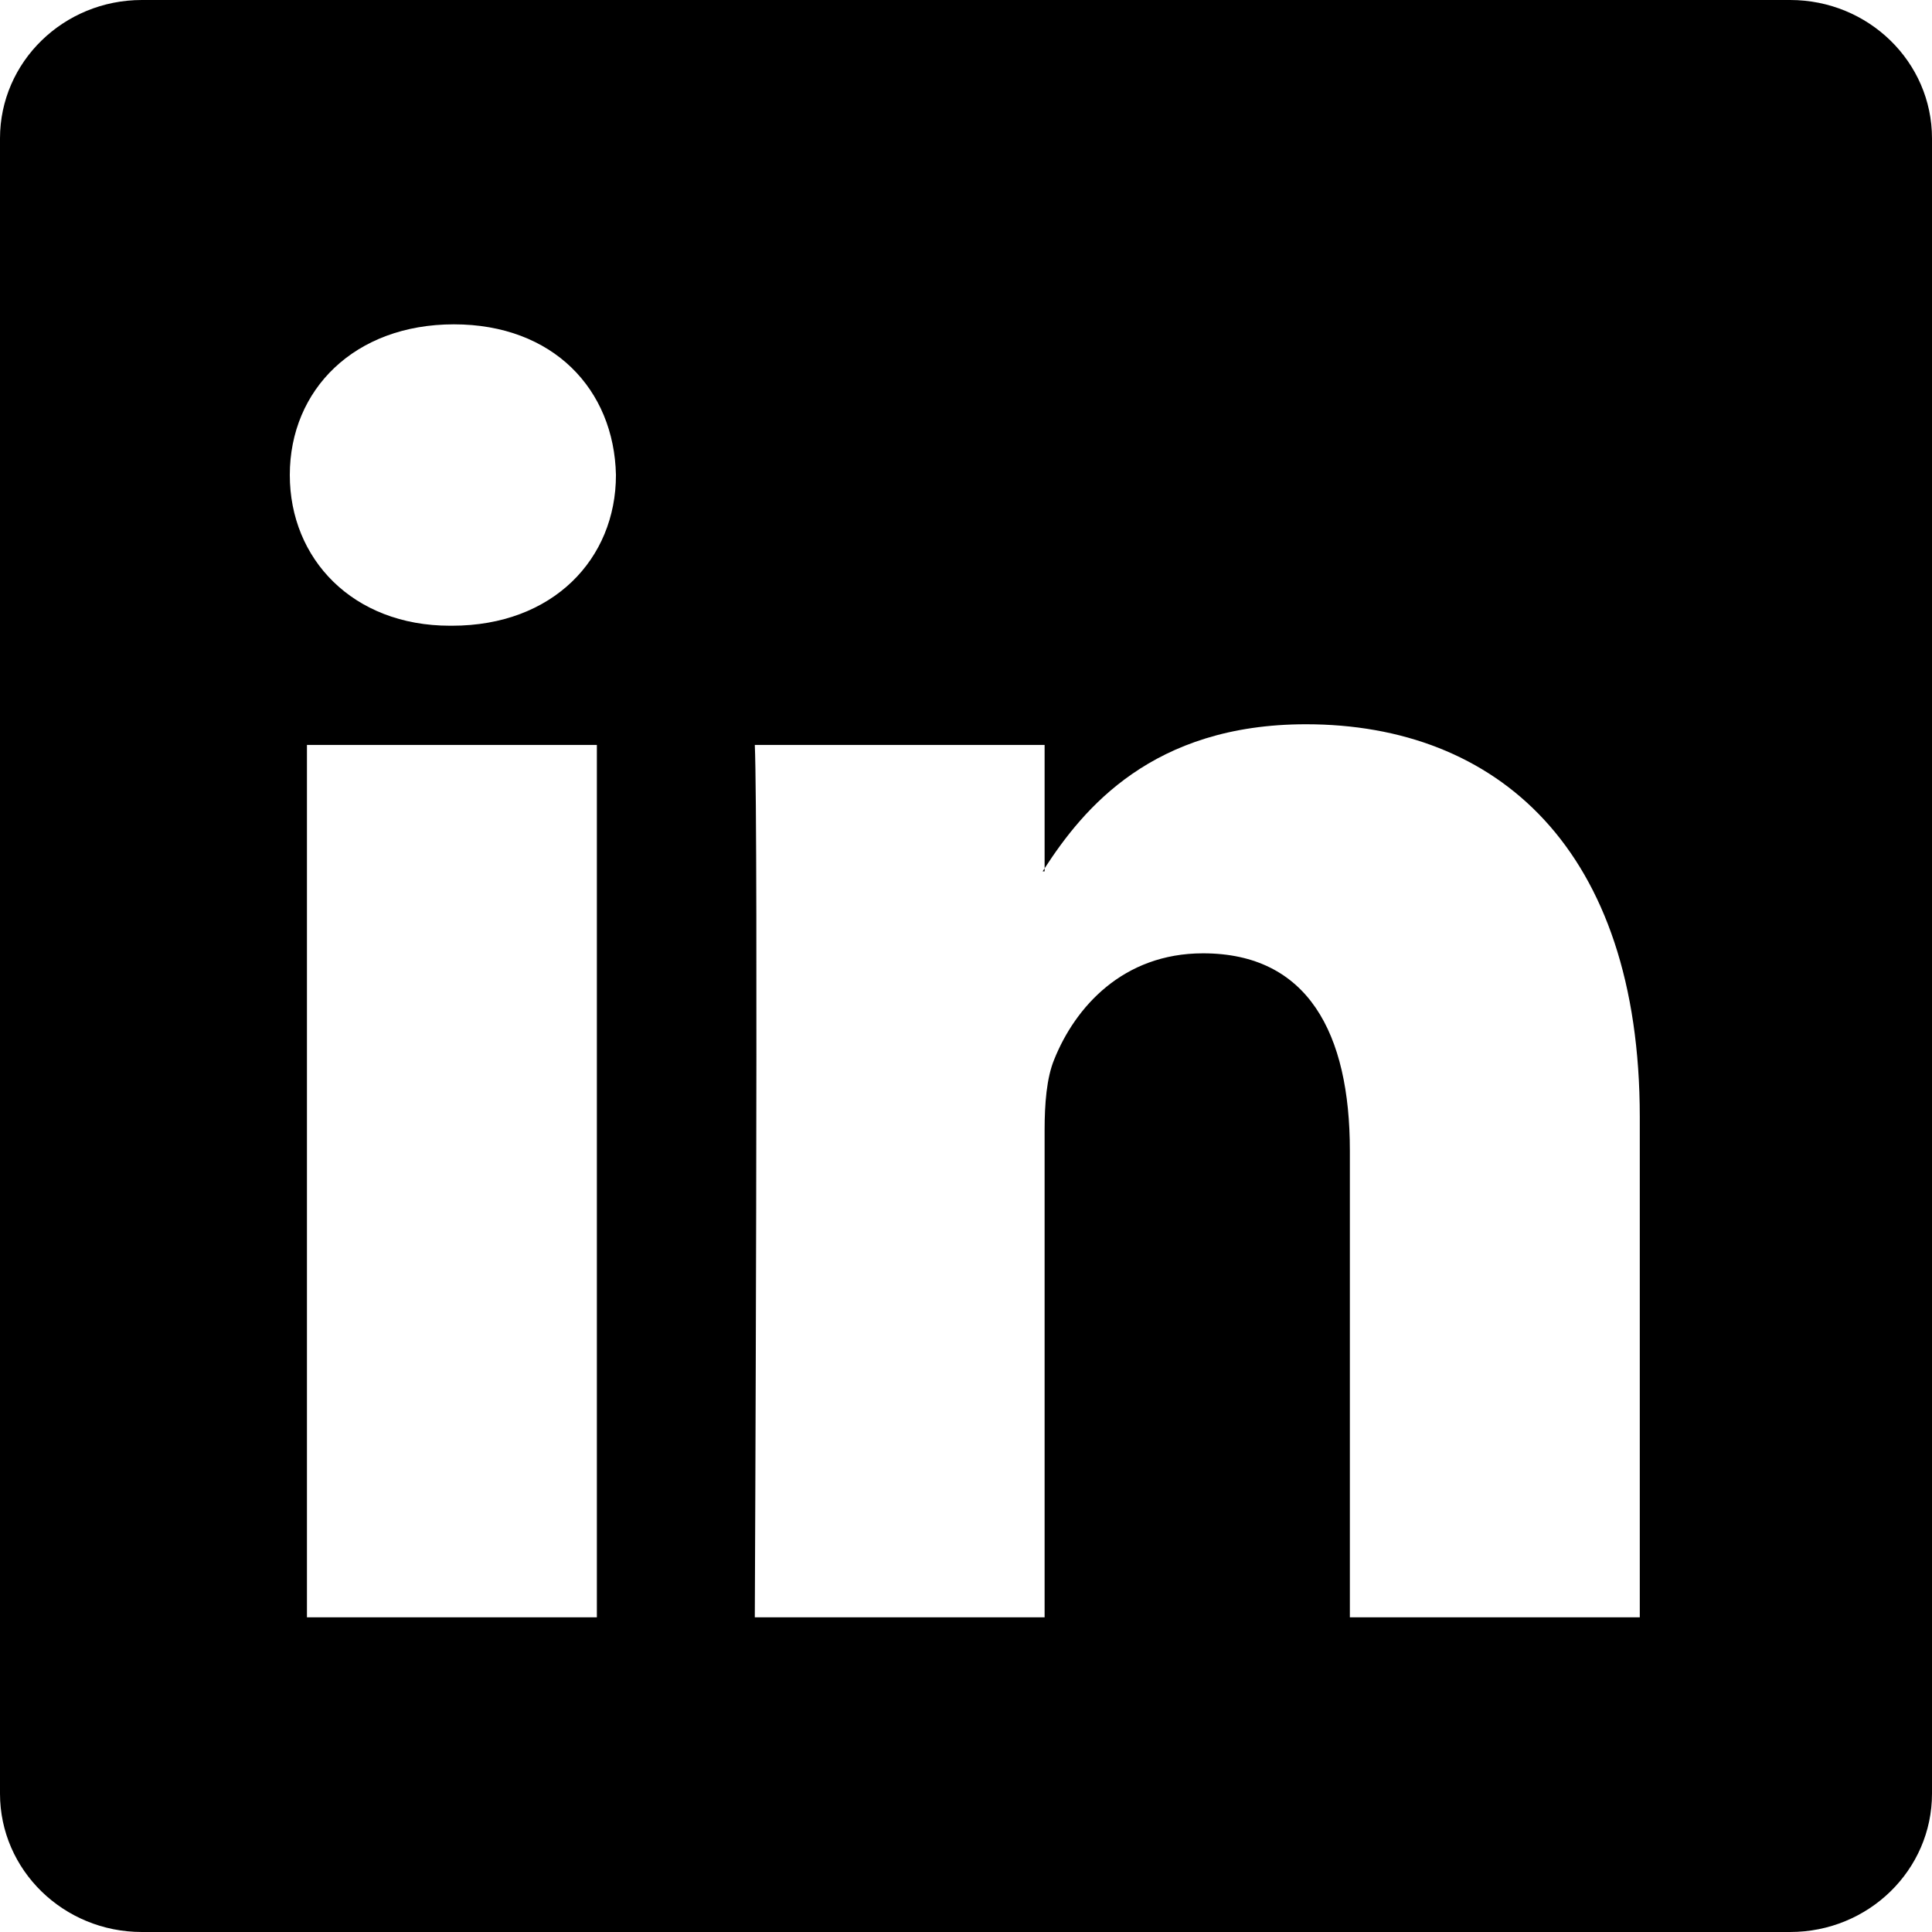
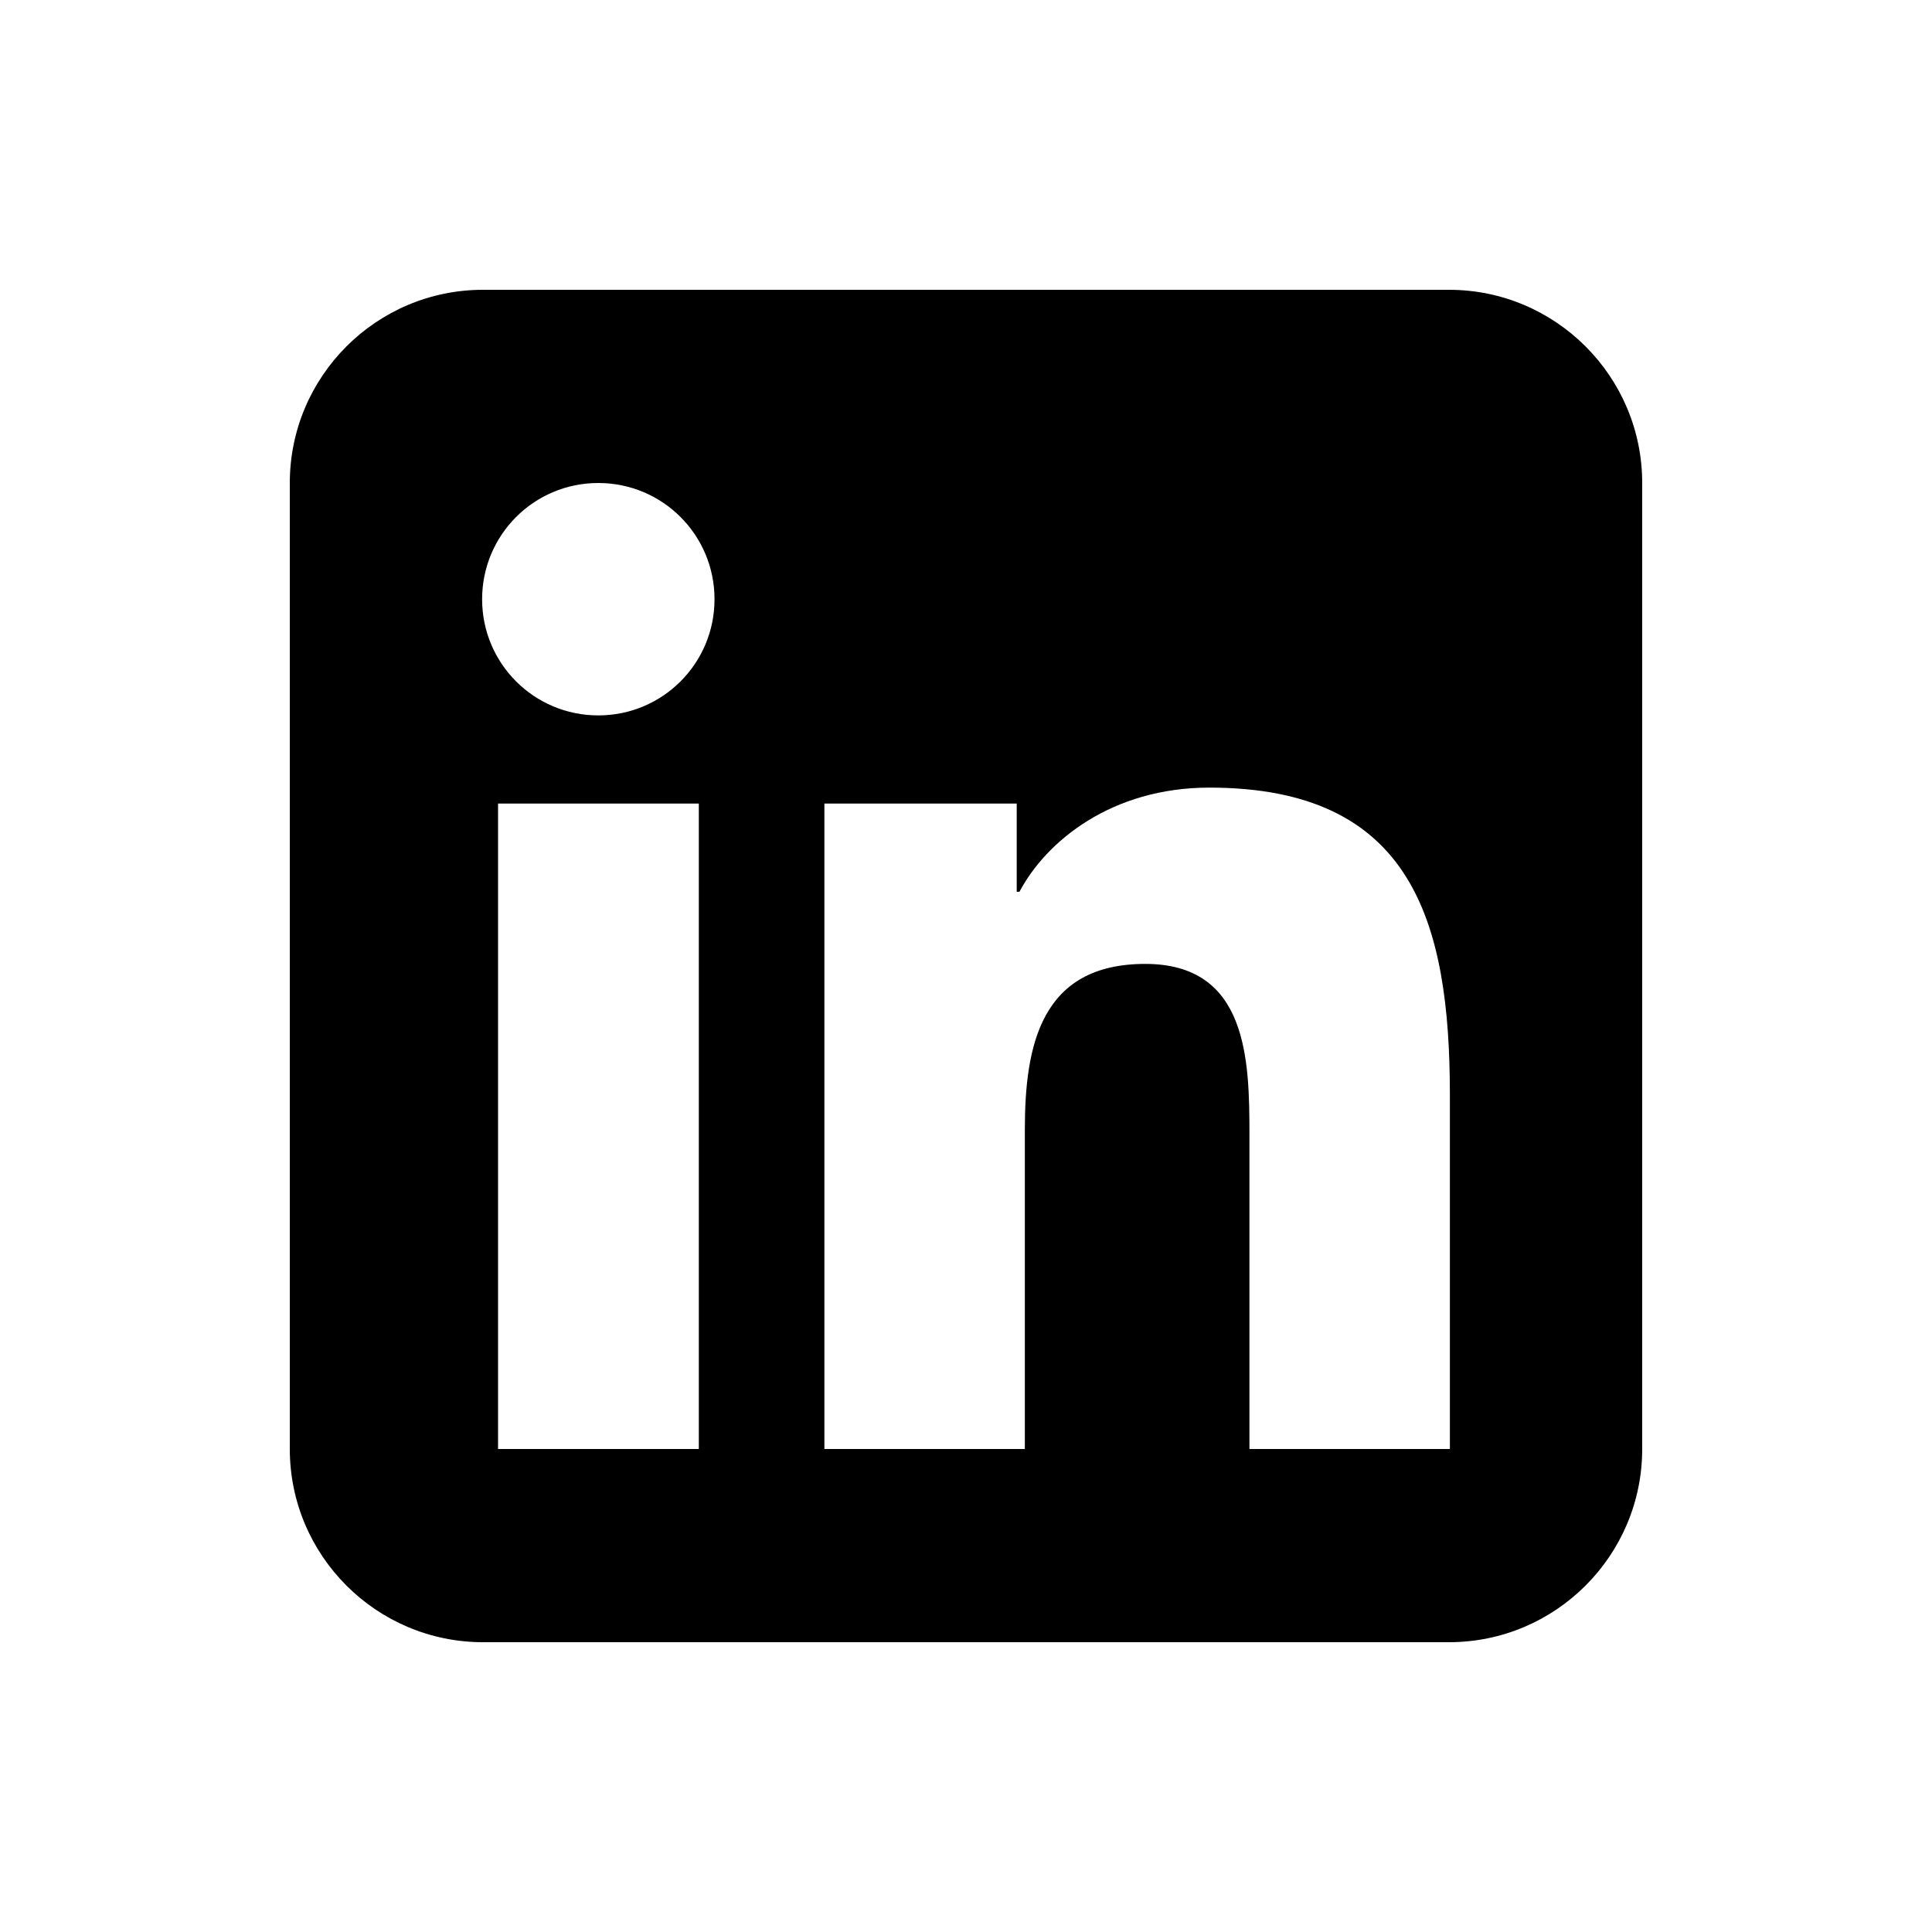
- <svg xmlns="http://www.w3.org/2000/svg" class="bi bi-linkedin" viewBox="0 0 16 16">
-   <path d="M0 1.146C0 .513.526 0 1.175 0h13.65C15.474 0 16 .513 16 1.146v13.708c0 .633-.526 1.146-1.175 1.146H1.175C.526 16 0 15.487 0 14.854zm4.943 12.248V6.169H2.542v7.225zm-1.2-8.212c.837 0 1.358-.554 1.358-1.248-.015-.709-.52-1.248-1.342-1.248S2.4 3.226 2.4 3.934c0 .694.521 1.248 1.327 1.248zm4.908 8.212V9.359c0-.216.016-.432.08-.586.173-.431.568-.878 1.232-.878.869 0 1.216.662 1.216 1.634v3.865h2.401V9.25c0-2.22-1.184-3.252-2.764-3.252-1.274 0-1.845.7-2.165 1.193v.025h-.016l.016-.025V6.169h-2.4c.03.678 0 7.225 0 7.225z" />
+ <svg xmlns="http://www.w3.org/2000/svg" width="24" height="24" viewBox="0 0 24 24" fill="none">
+   <path fill="currentColor" d="M6 3.6C4.676 3.6 3.6 4.676 3.6 6V18C3.6 19.324 4.676 20.4 6 20.4H18C19.324 20.4 20.4 19.324 20.4 18V6C20.4 4.676 19.324 3.6 18 3.6H6ZM6.187 9.982H8.681V18H6.187V9.982ZM8.876 7.444C8.876 8.242 8.231 8.887 7.432 8.887C6.634 8.887 5.989 8.242 5.989 7.444C5.989 6.645 6.634 6 7.432 6C8.231 6 8.876 6.645 8.876 7.444ZM15.521 18V14.1C15.521 13.17 15.502 11.974 14.227 11.974C12.93 11.974 12.731 12.986 12.731 14.033V18H10.241V9.982H12.63V11.078H12.664C12.998 10.447 13.811 9.784 15.023 9.784C17.543 9.784 18.011 11.445 18.011 13.605V18H15.521Z" />
</svg>
